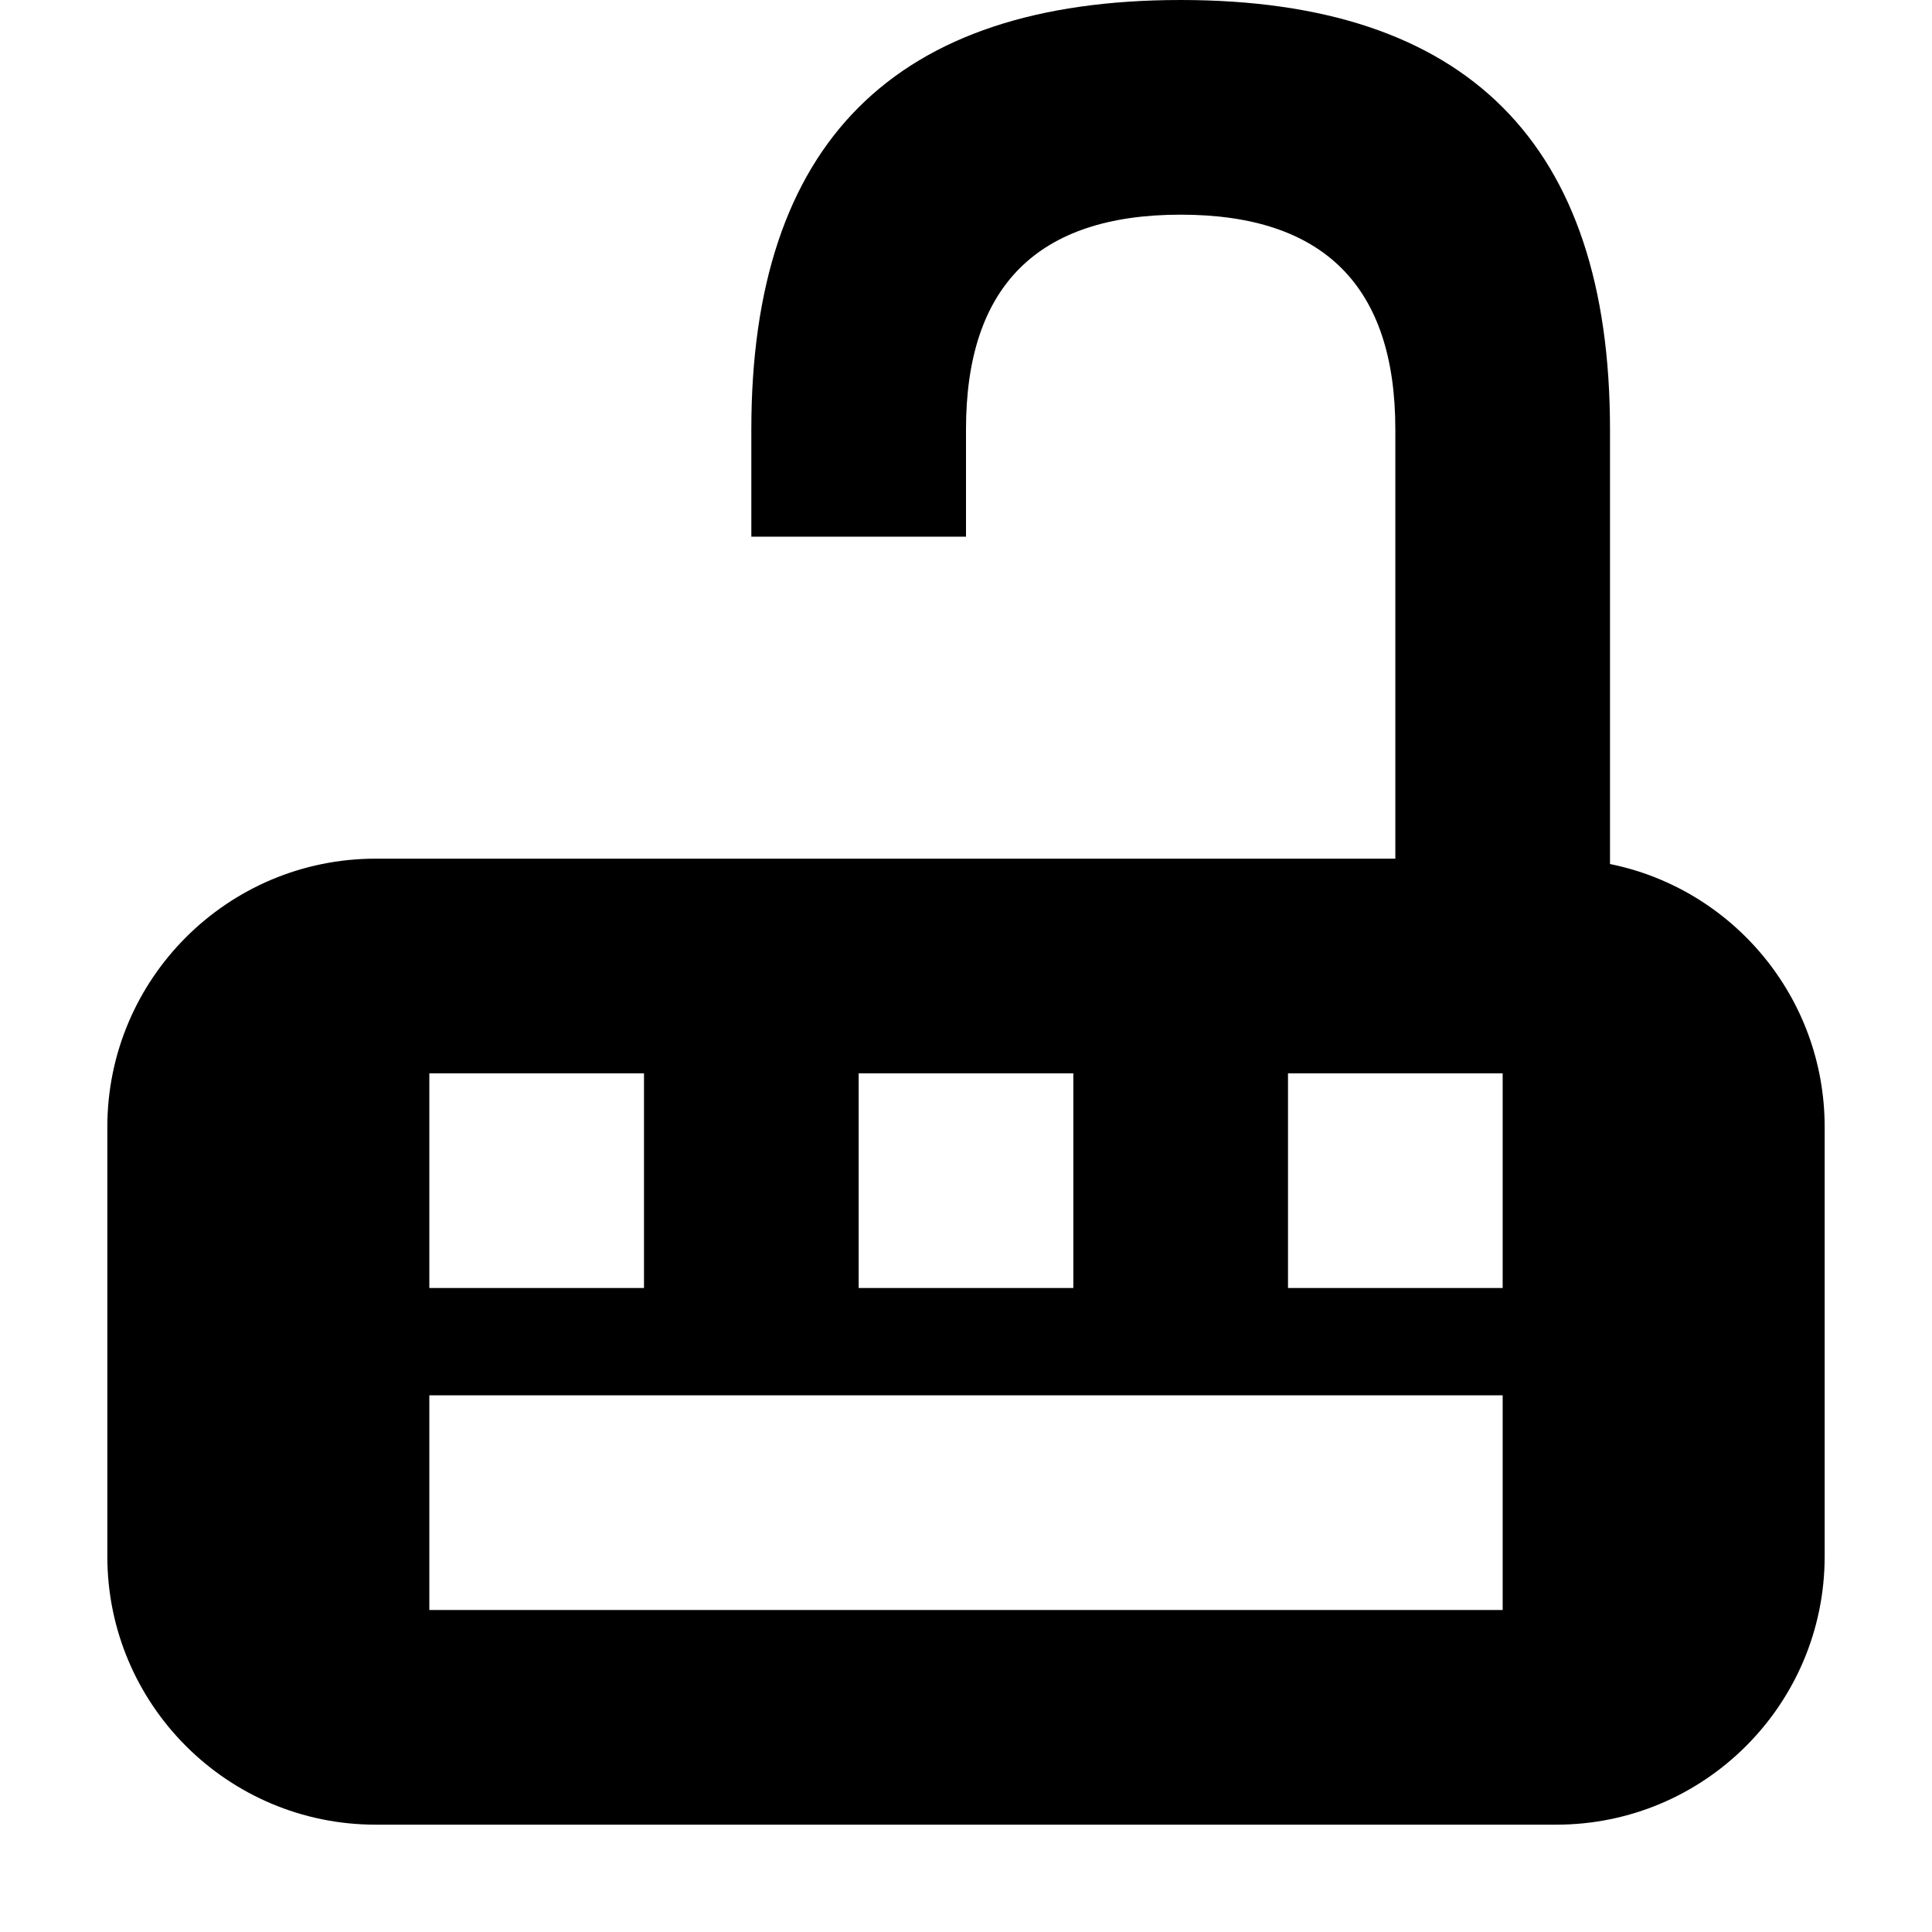
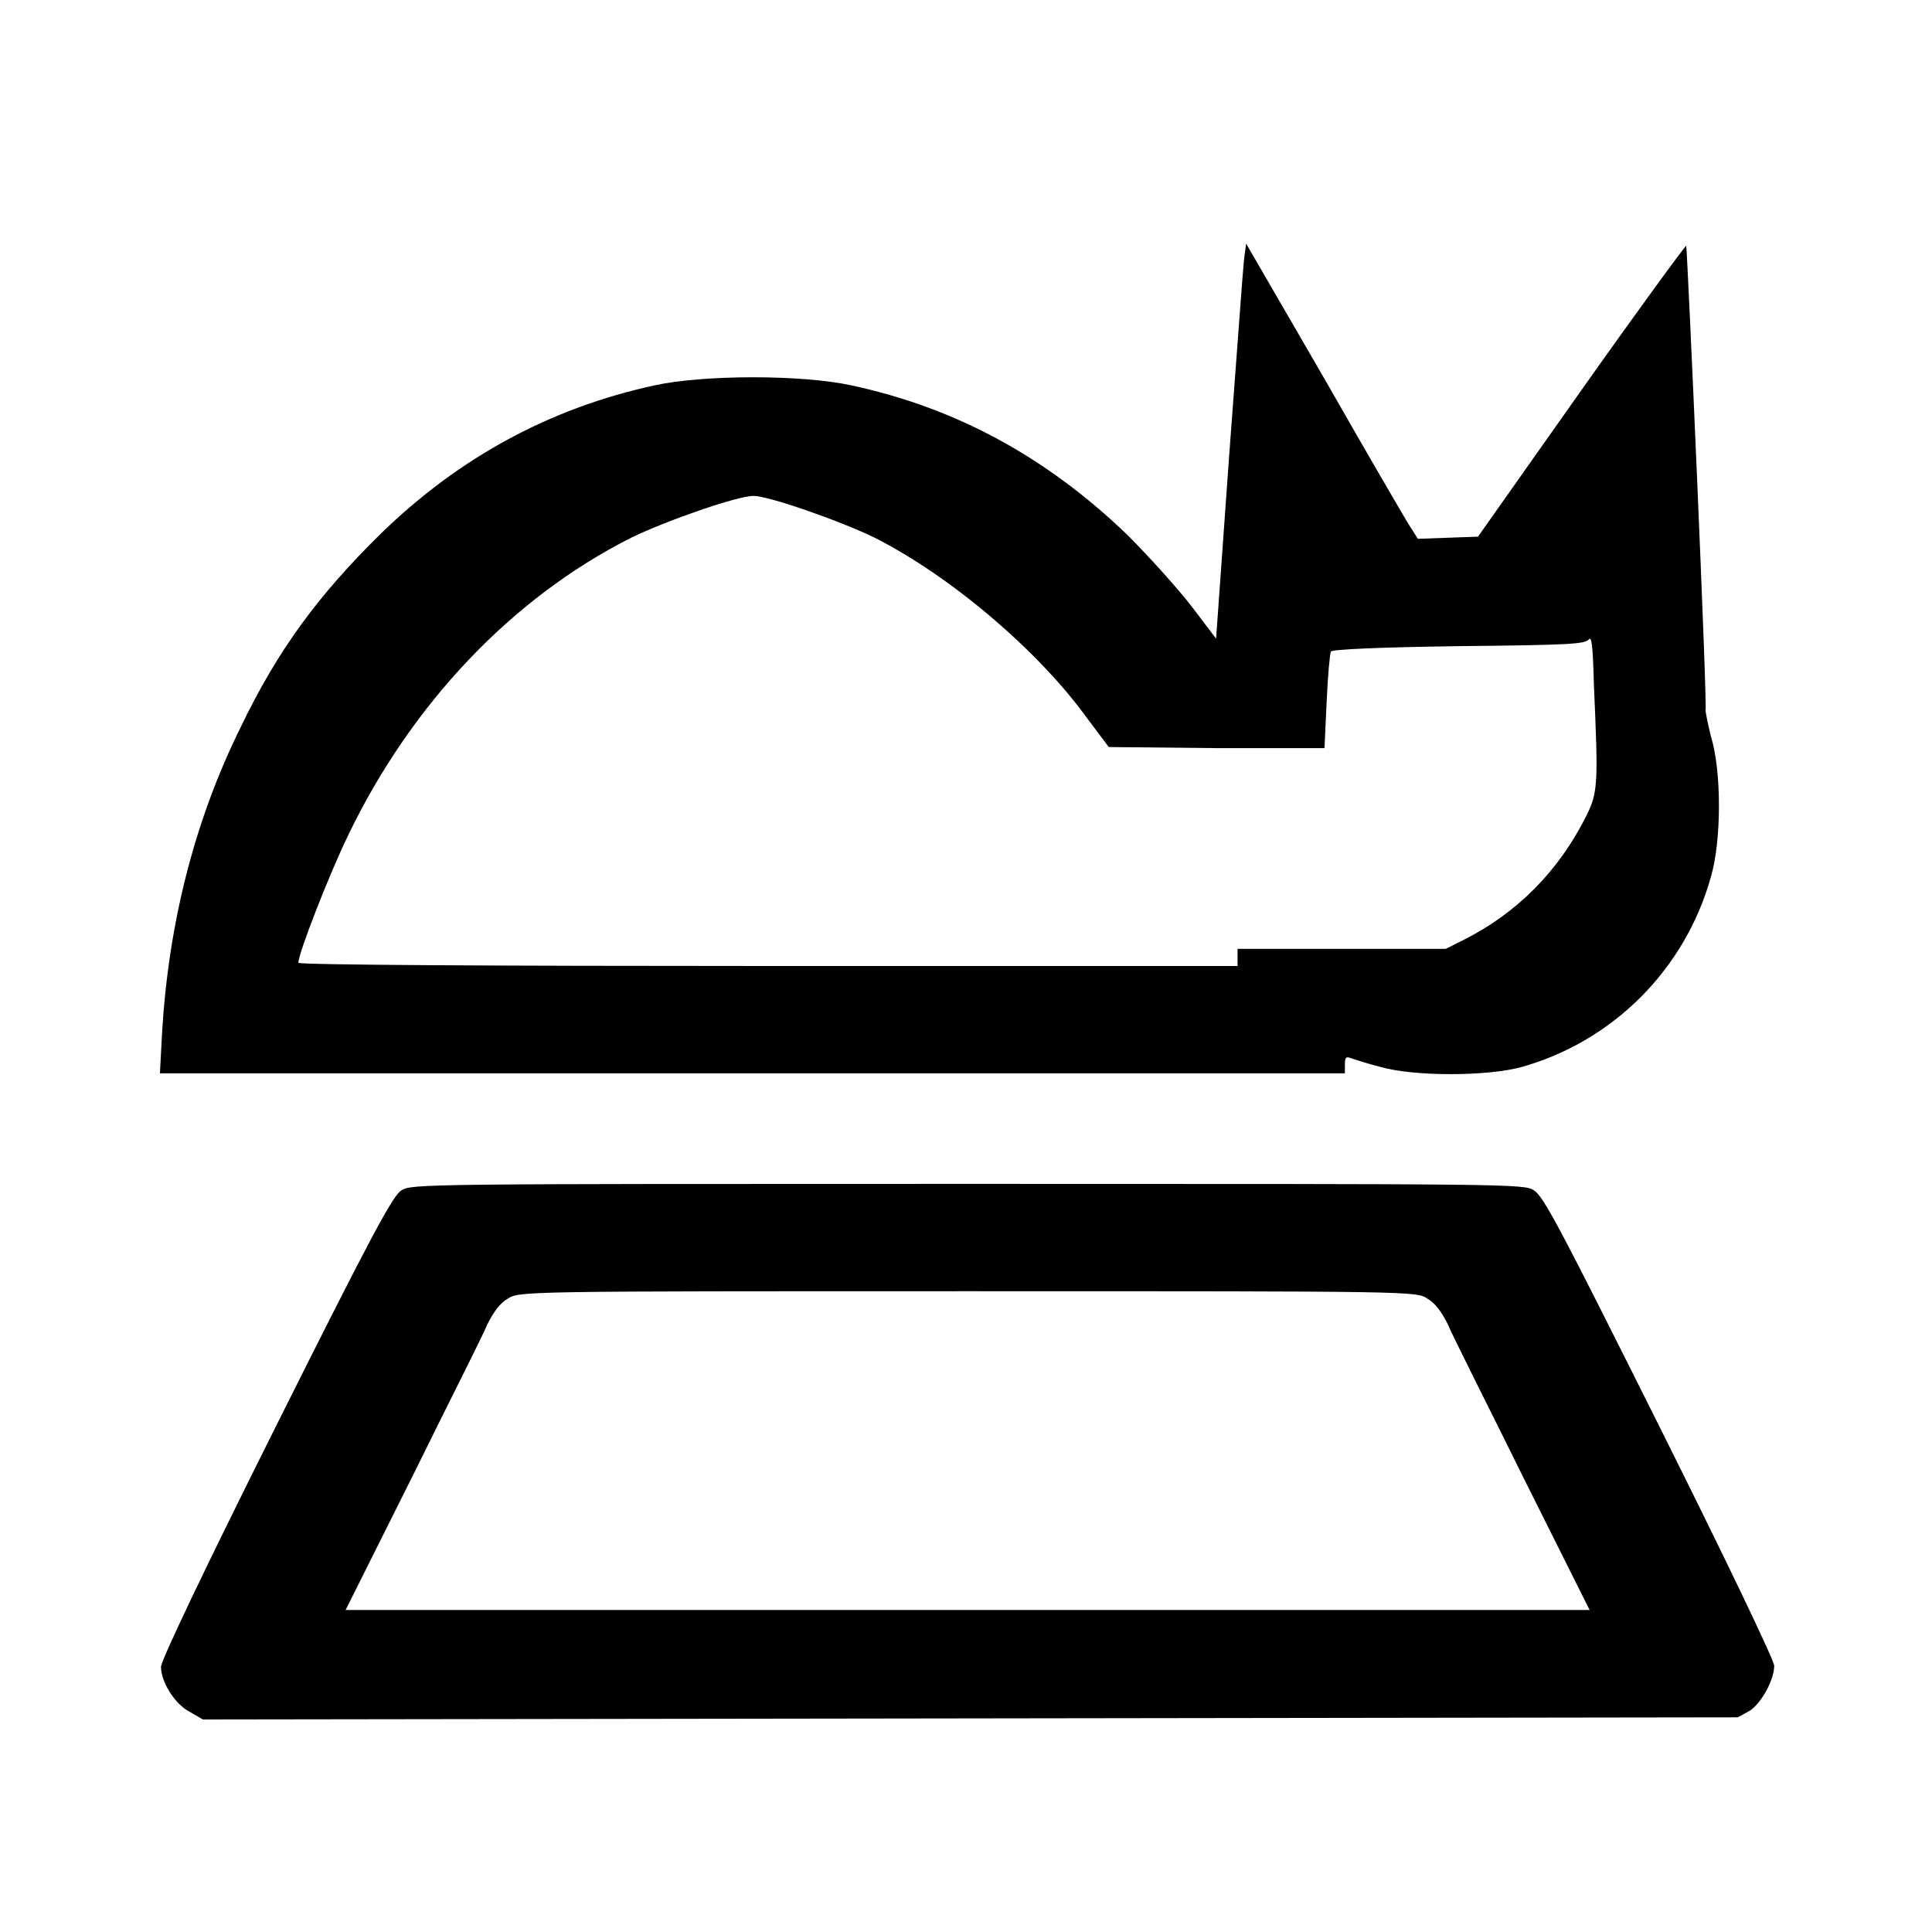
<svg xmlns="http://www.w3.org/2000/svg" viewBox="0 0 18 18" width="18" height="18" role="img" aria-labelledby="title">
-   <path fill="#000000" d="M3.5 8L13 8L13 4Q13 2 11 2Q9 2 9 4L9 5L7 5L7 4Q7 0 11 0Q15 0 15 4L15 8.05C16.14 8.28 17 9.29 17 10.5L17 14.5C17 15.88 15.88 17 14.5 17L3.5 17C2.12 17 1 15.88 1 14.5L1 10.5C1 9.12 2.12 8 3.5 8ZM4 13L4 15L14 15L14 13ZM4 10L4 12L6 12L6 10ZM8 10L8 12L10 12L10 10ZM12 10L12 12L14 12L14 10Z" />
+   <path fill="#000000" fill-rule="evenodd" d="M0 0H18V18H0ZM0.00 9.00L0.00 0.00L9.00 0.00L18.00 0.00L18.00 9.00L18.00 18.00L9.00 18.00L0.00 18.00L0.00 9.00ZM16.30 15.94C16.41 15.87 16.53 15.65 16.53 15.52C16.53 15.47 16.08 14.53 15.46 13.29C14.55 11.47 14.38 11.14 14.29 11.09C14.20 11.03 14.10 11.03 9.02 11.03C3.93 11.03 3.84 11.03 3.74 11.09C3.66 11.14 3.48 11.47 2.57 13.29C1.91 14.61 1.50 15.47 1.50 15.53C1.50 15.67 1.63 15.88 1.77 15.95L1.89 16.02L9.04 16.01L16.19 16.00L16.30 15.94ZM3.84 13.76C4.18 13.07 4.50 12.44 4.54 12.34C4.60 12.22 4.66 12.14 4.73 12.10C4.84 12.03 4.85 12.03 9.02 12.03C13.18 12.03 13.20 12.03 13.30 12.10C13.37 12.14 13.43 12.22 13.49 12.34C13.53 12.44 13.85 13.07 14.19 13.76L14.81 15.00L9.02 15.00L3.22 15.00L3.84 13.76ZM12.53 9.92C12.53 9.85 12.54 9.84 12.59 9.86C12.62 9.87 12.74 9.91 12.86 9.94C13.17 10.03 13.86 10.03 14.18 9.94C15.03 9.70 15.70 9.03 15.94 8.17C16.04 7.83 16.04 7.18 15.94 6.86C15.91 6.74 15.89 6.63 15.89 6.62C15.91 6.60 15.72 2.31 15.71 2.29C15.70 2.29 15.26 2.89 14.73 3.64L13.77 5.00L13.49 5.01L13.21 5.02L13.14 4.91C13.10 4.85 12.74 4.23 12.34 3.53L11.61 2.27L11.59 2.42C11.58 2.51 11.52 3.34 11.45 4.27L11.33 5.95L11.11 5.66C10.98 5.49 10.71 5.19 10.50 4.98C9.75 4.26 8.91 3.80 7.93 3.59C7.47 3.49 6.56 3.49 6.10 3.59C5.13 3.80 4.28 4.26 3.55 4.97C2.97 5.54 2.59 6.05 2.24 6.78C1.81 7.65 1.57 8.61 1.51 9.62L1.49 10.00L7.01 10.00L12.53 10.00L12.53 9.92ZM2.78 8.97C2.78 8.88 3.07 8.14 3.24 7.79C3.83 6.56 4.77 5.57 5.88 5.01C6.21 4.85 6.87 4.62 7.02 4.62C7.16 4.62 7.82 4.85 8.15 5.01C8.86 5.37 9.67 6.06 10.12 6.68L10.33 6.96L11.33 6.97L12.34 6.97L12.36 6.54C12.37 6.30 12.39 6.09 12.40 6.07C12.41 6.05 12.86 6.03 13.59 6.02C14.62 6.01 14.76 6.00 14.80 5.96C14.83 5.92 14.84 6.01 14.85 6.38C14.89 7.29 14.89 7.38 14.78 7.60C14.52 8.12 14.13 8.51 13.63 8.76L13.47 8.84L12.50 8.84L11.53 8.84L11.53 8.92L11.53 9.00L7.16 9.00C4.63 9.00 2.78 8.99 2.78 8.97Z" />
</svg>
